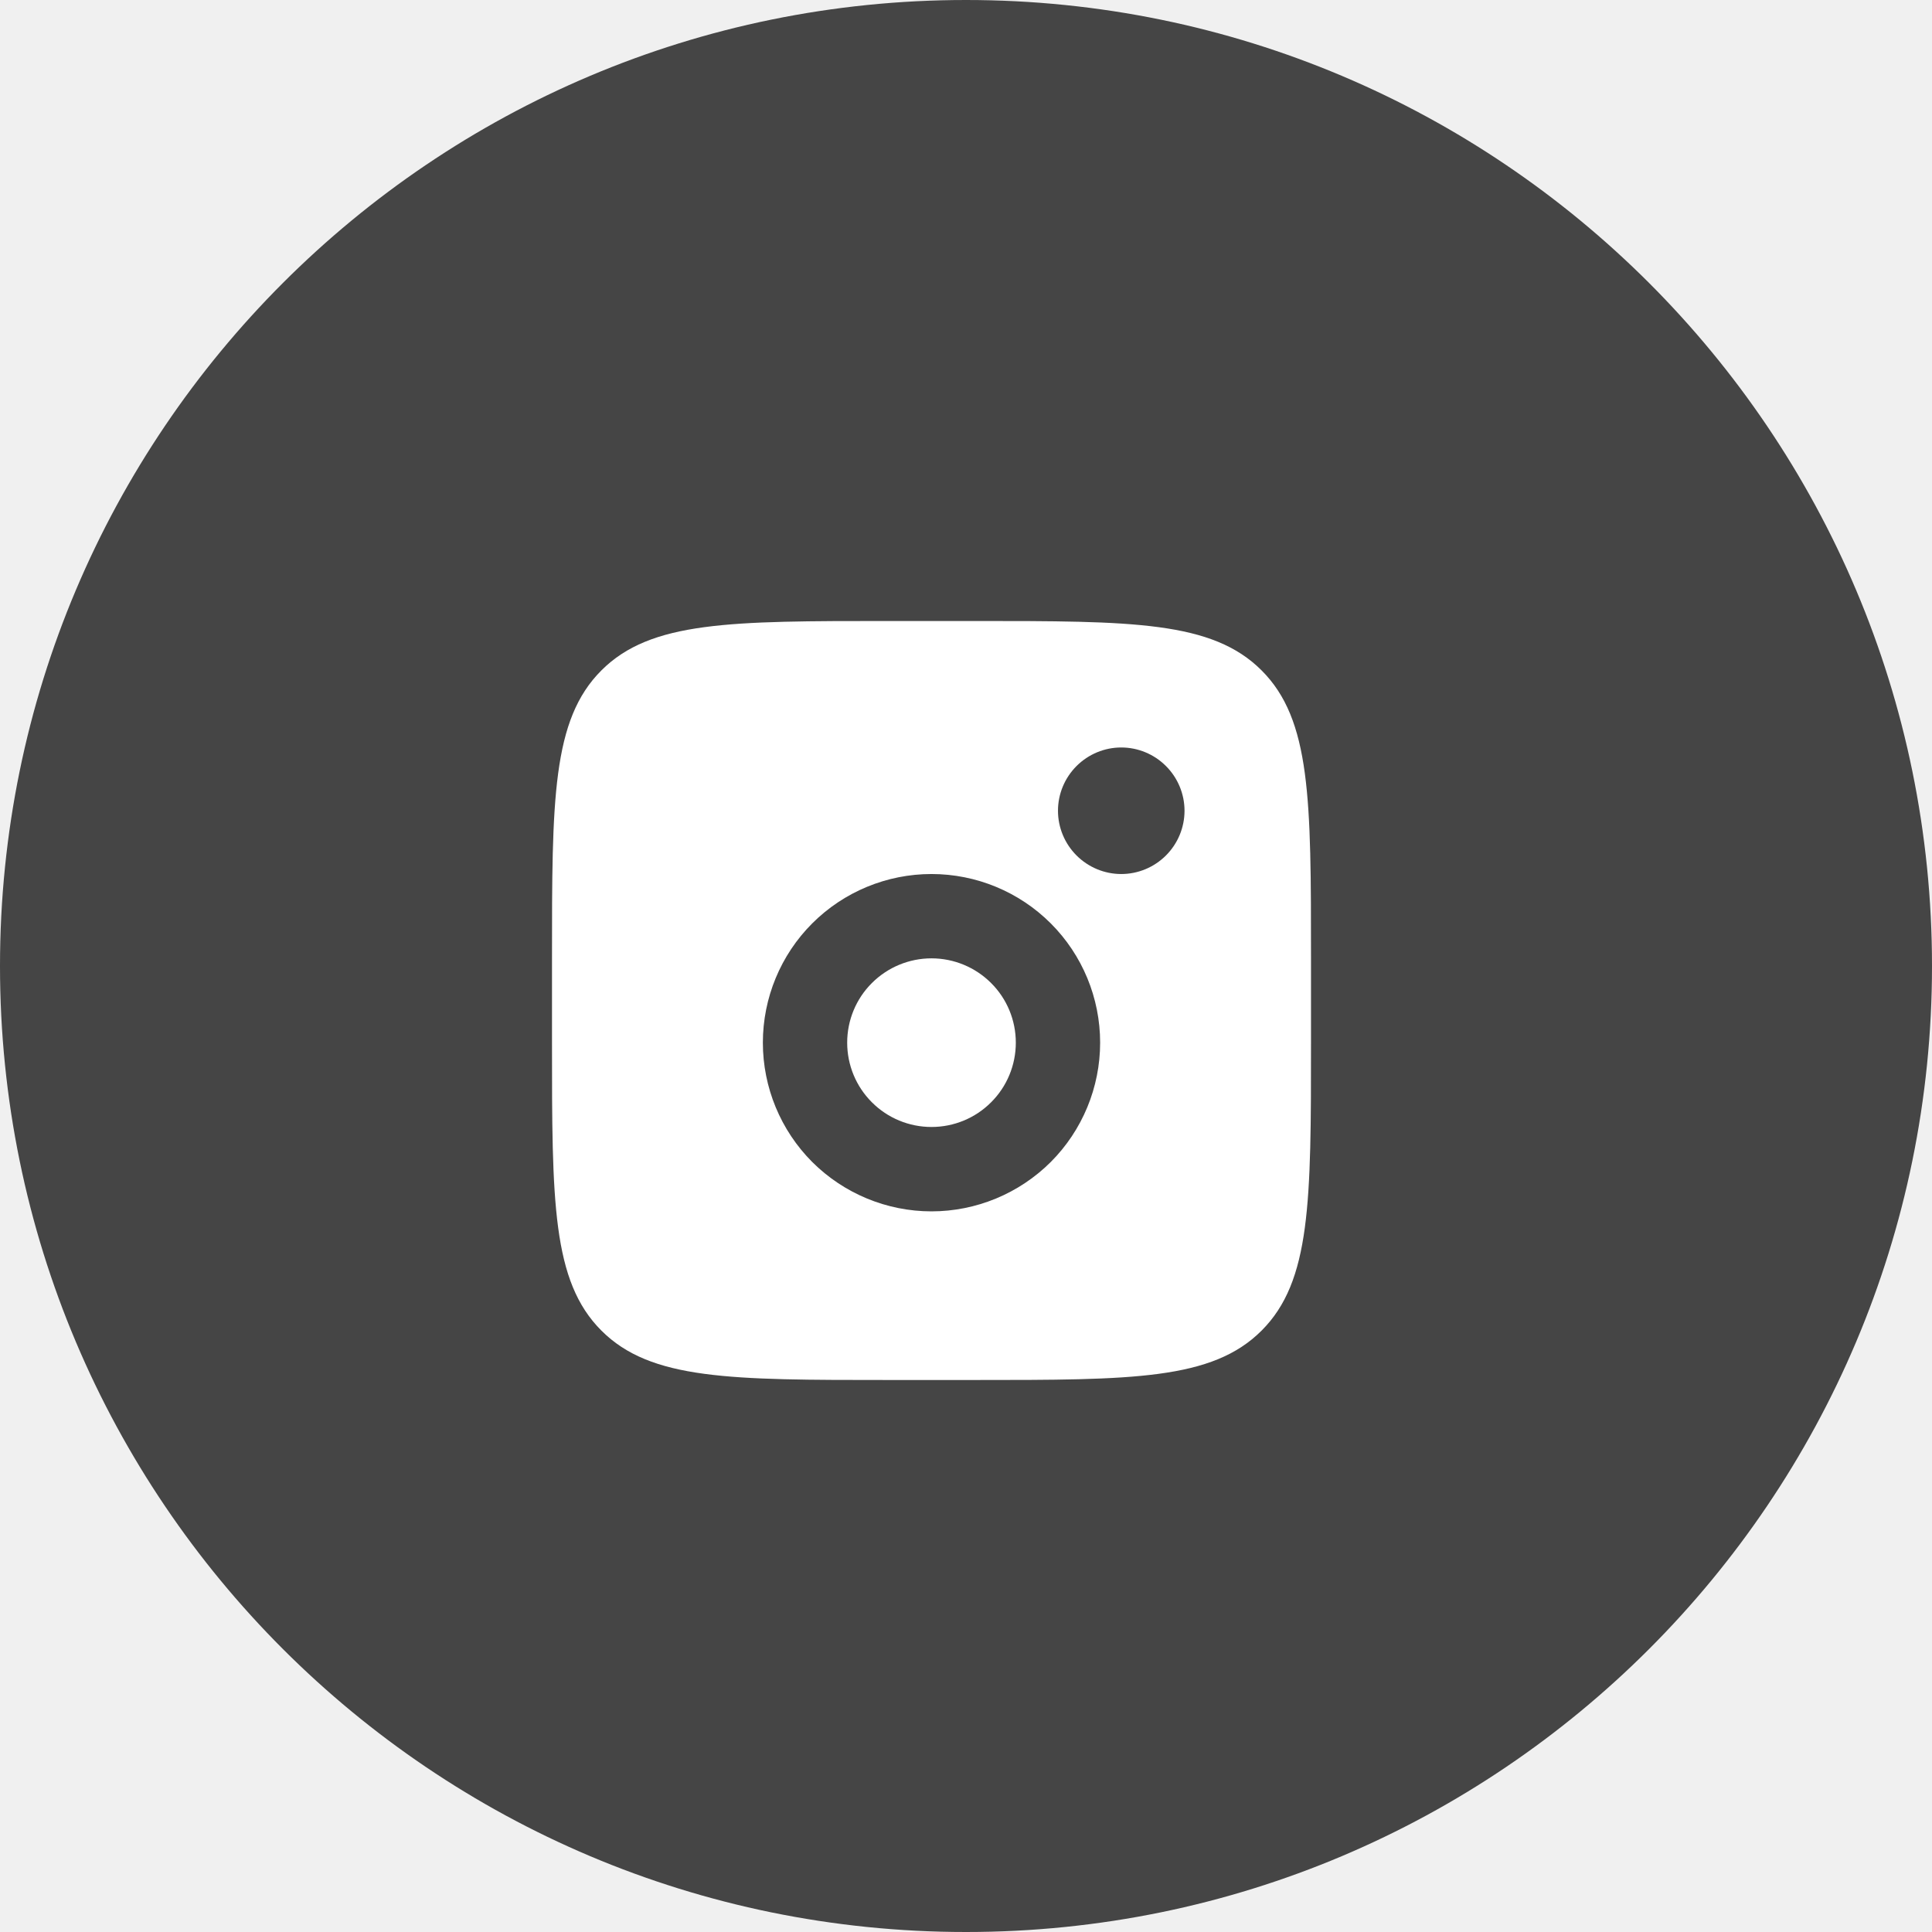
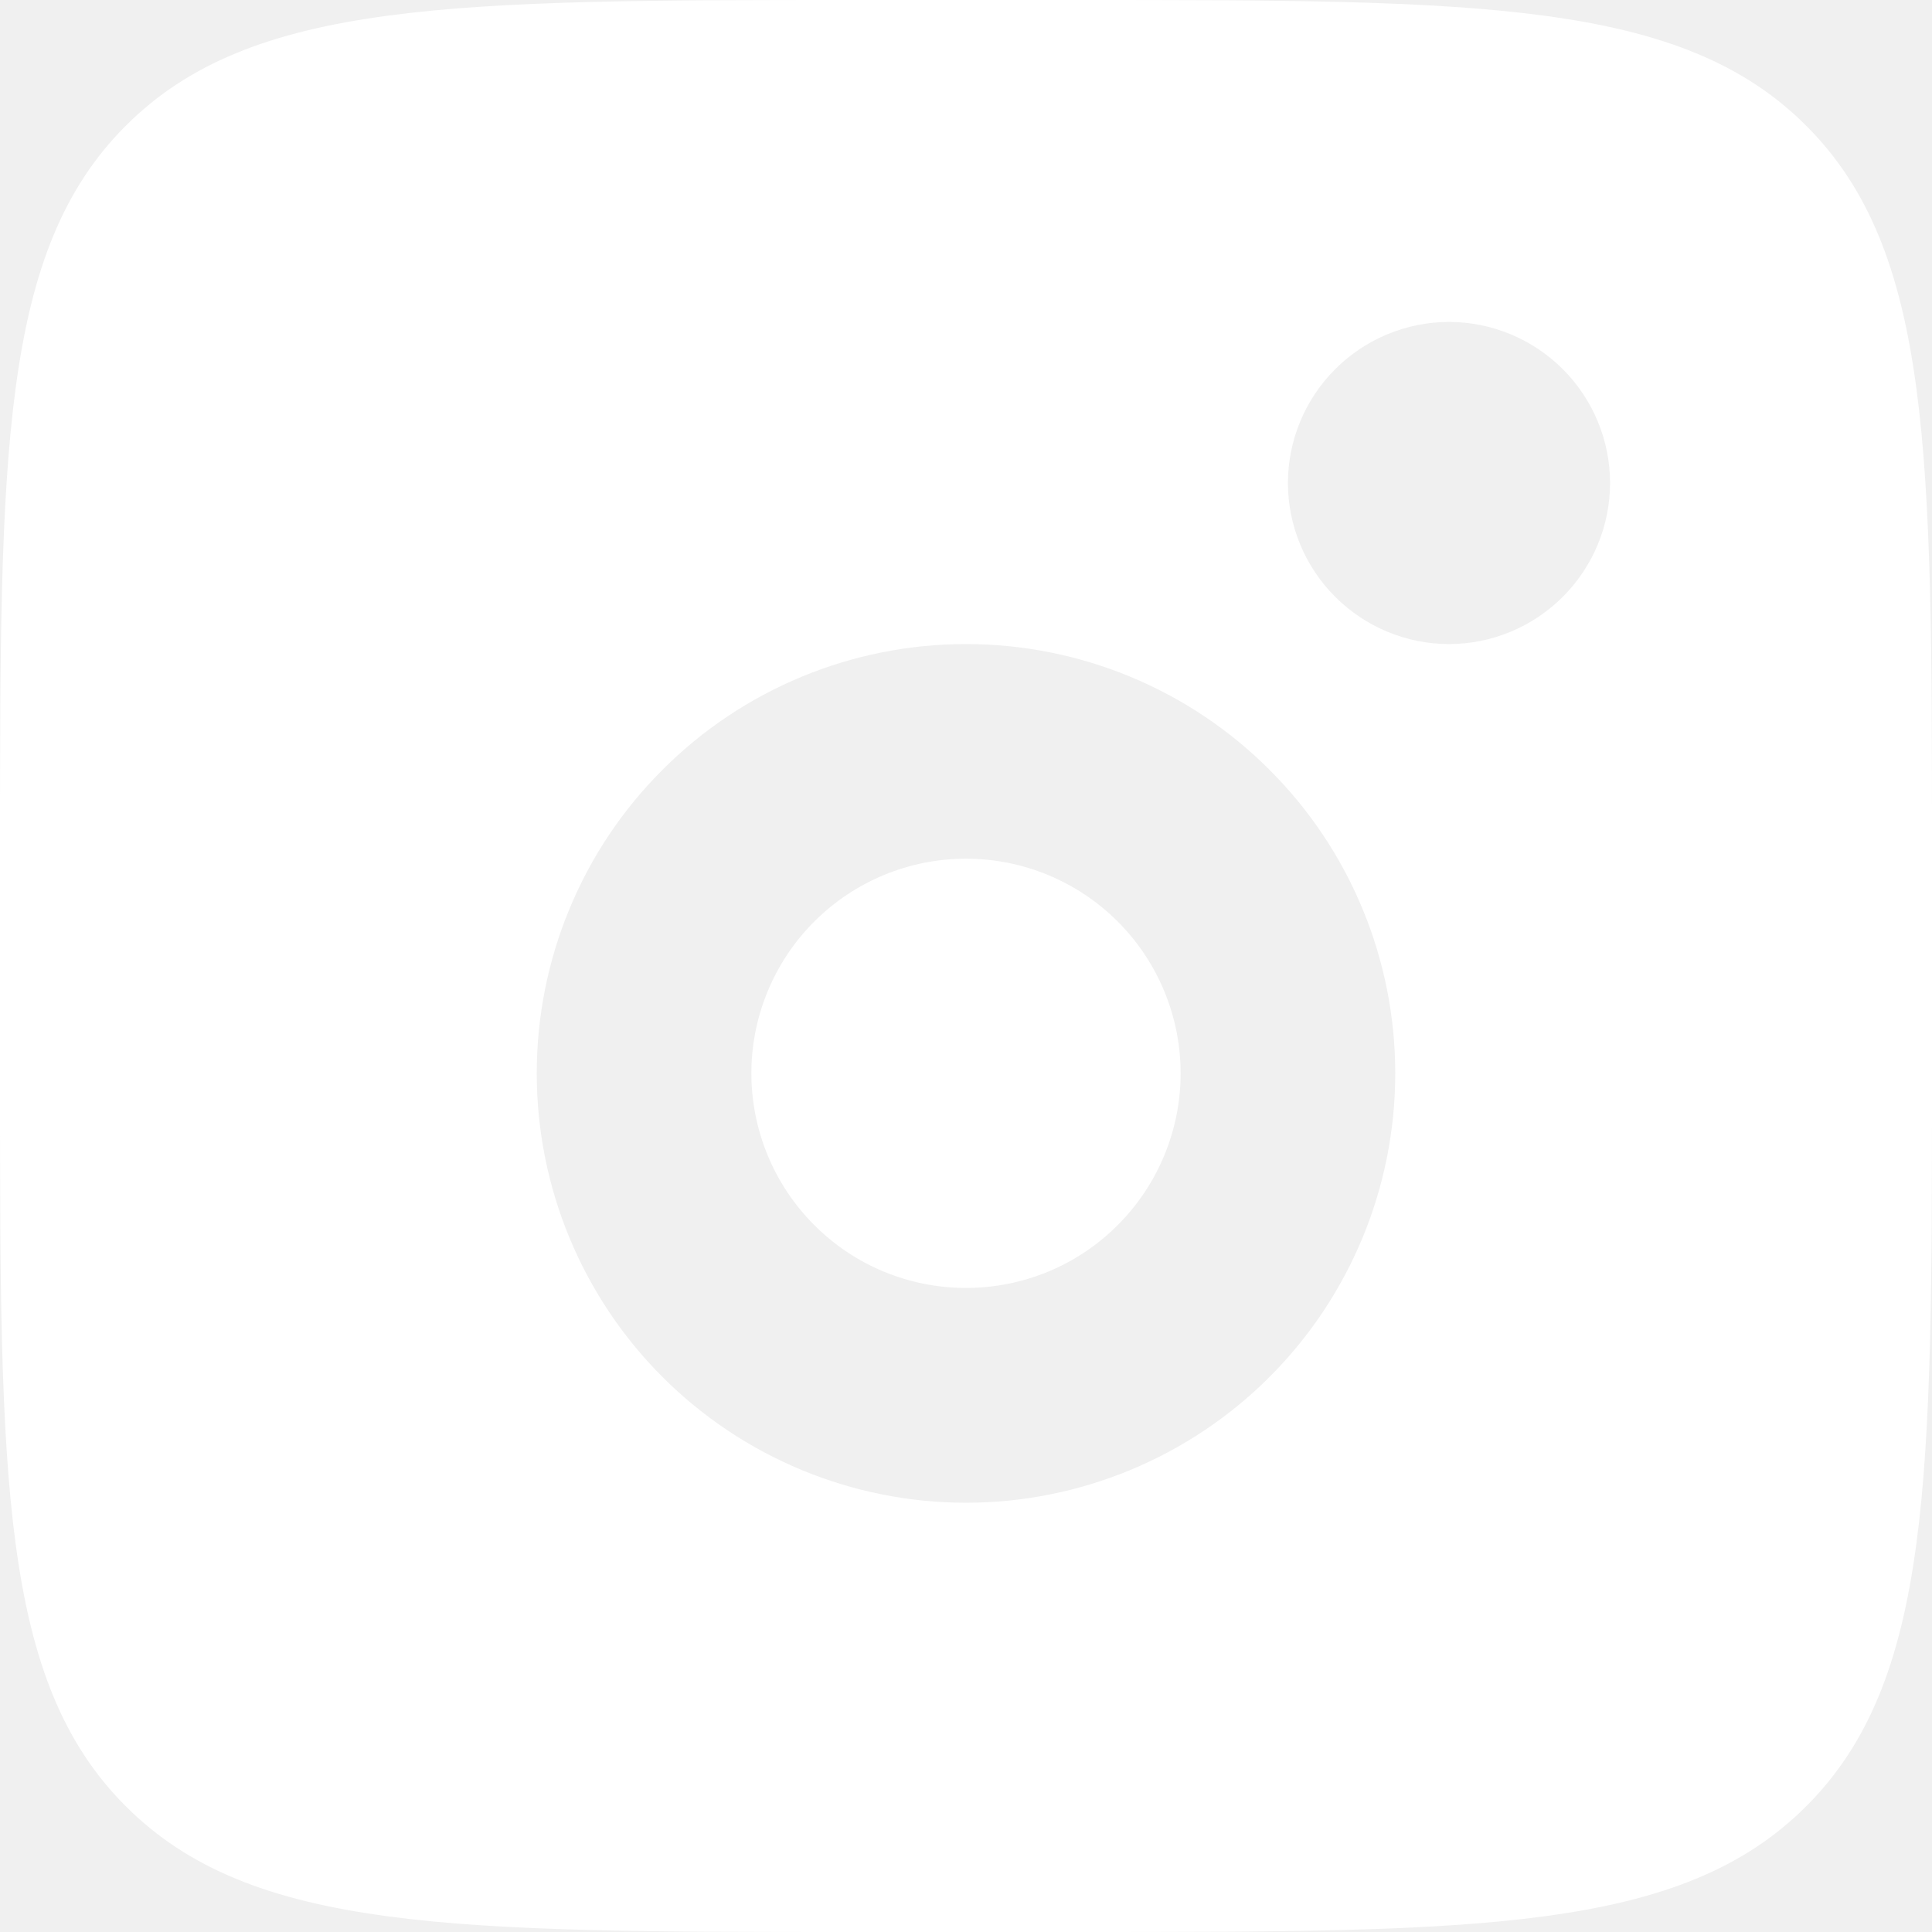
- <svg xmlns="http://www.w3.org/2000/svg" width="28" height="28" viewBox="0 0 28 28" fill="none">
-   <g id="Group 1000004879">
-     <circle id="Ellipse 11" cx="14" cy="14" r="14" fill="#454545" />
-     <path id="Vector" fill-rule="evenodd" clip-rule="evenodd" d="M8 13.889C8 11.584 8 10.432 8.716 9.716C9.432 9 10.584 9 12.889 9H14.111C16.416 9 17.568 9 18.284 9.716C19 10.432 19 11.584 19 13.889V15.111C19 17.416 19 18.568 18.284 19.284C17.568 20 16.416 20 14.111 20H12.889C10.584 20 9.432 20 8.716 19.284C8 18.568 8 17.416 8 15.111V13.889ZM17.167 11.75C17.167 11.993 17.07 12.226 16.898 12.398C16.726 12.57 16.493 12.667 16.25 12.667C16.007 12.667 15.774 12.57 15.602 12.398C15.43 12.226 15.333 11.993 15.333 11.75C15.333 11.507 15.43 11.274 15.602 11.102C15.774 10.93 16.007 10.833 16.25 10.833C16.493 10.833 16.726 10.93 16.898 11.102C17.07 11.274 17.167 11.507 17.167 11.75ZM14.722 15.111C14.722 15.435 14.594 15.746 14.364 15.975C14.135 16.205 13.824 16.333 13.5 16.333C13.176 16.333 12.865 16.205 12.636 15.975C12.406 15.746 12.278 15.435 12.278 15.111C12.278 14.787 12.406 14.476 12.636 14.247C12.865 14.018 13.176 13.889 13.5 13.889C13.824 13.889 14.135 14.018 14.364 14.247C14.594 14.476 14.722 14.787 14.722 15.111ZM15.944 15.111C15.944 15.759 15.687 16.381 15.229 16.84C14.77 17.298 14.148 17.556 13.5 17.556C12.852 17.556 12.23 17.298 11.771 16.84C11.313 16.381 11.056 15.759 11.056 15.111C11.056 14.463 11.313 13.841 11.771 13.383C12.23 12.924 12.852 12.667 13.5 12.667C14.148 12.667 14.77 12.924 15.229 13.383C15.687 13.841 15.944 14.463 15.944 15.111Z" fill="white" />
-   </g>
+ <svg xmlns="http://www.w3.org/2000/svg" width="11" height="11" viewBox="0 0 11 11" fill="none">
+   <path fill-rule="evenodd" clip-rule="evenodd" d="M0 4.889C0 2.584 -7.28501e-08 1.432 0.716 0.716C1.432 -7.28501e-08 2.584 0 4.889 0H6.111C8.416 0 9.568 -7.28501e-08 10.284 0.716C11 1.432 11 2.584 11 4.889V6.111C11 8.416 11 9.568 10.284 10.284C9.568 11 8.416 11 6.111 11H4.889C2.584 11 1.432 11 0.716 10.284C-7.28501e-08 9.568 0 8.416 0 6.111V4.889ZM9.167 2.75C9.167 2.993 9.07 3.226 8.898 3.398C8.726 3.57 8.493 3.667 8.25 3.667C8.007 3.667 7.774 3.57 7.602 3.398C7.43 3.226 7.333 2.993 7.333 2.75C7.333 2.507 7.43 2.274 7.602 2.102C7.774 1.93 8.007 1.833 8.25 1.833C8.493 1.833 8.726 1.93 8.898 2.102C9.07 2.274 9.167 2.507 9.167 2.75ZM6.722 6.111C6.722 6.435 6.593 6.746 6.364 6.975C6.135 7.205 5.824 7.333 5.5 7.333C5.176 7.333 4.865 7.205 4.636 6.975C4.407 6.746 4.278 6.435 4.278 6.111C4.278 5.787 4.407 5.476 4.636 5.247C4.865 5.018 5.176 4.889 5.5 4.889C5.824 4.889 6.135 5.018 6.364 5.247C6.593 5.476 6.722 5.787 6.722 6.111ZM7.944 6.111C7.944 6.759 7.687 7.381 7.228 7.84C6.77 8.298 6.148 8.556 5.5 8.556C4.852 8.556 4.23 8.298 3.772 7.84C3.313 7.381 3.056 6.759 3.056 6.111C3.056 5.463 3.313 4.841 3.772 4.383C4.23 3.924 4.852 3.667 5.5 3.667C6.148 3.667 6.77 3.924 7.228 4.383C7.687 4.841 7.944 5.463 7.944 6.111Z" fill="white" />
</svg>
